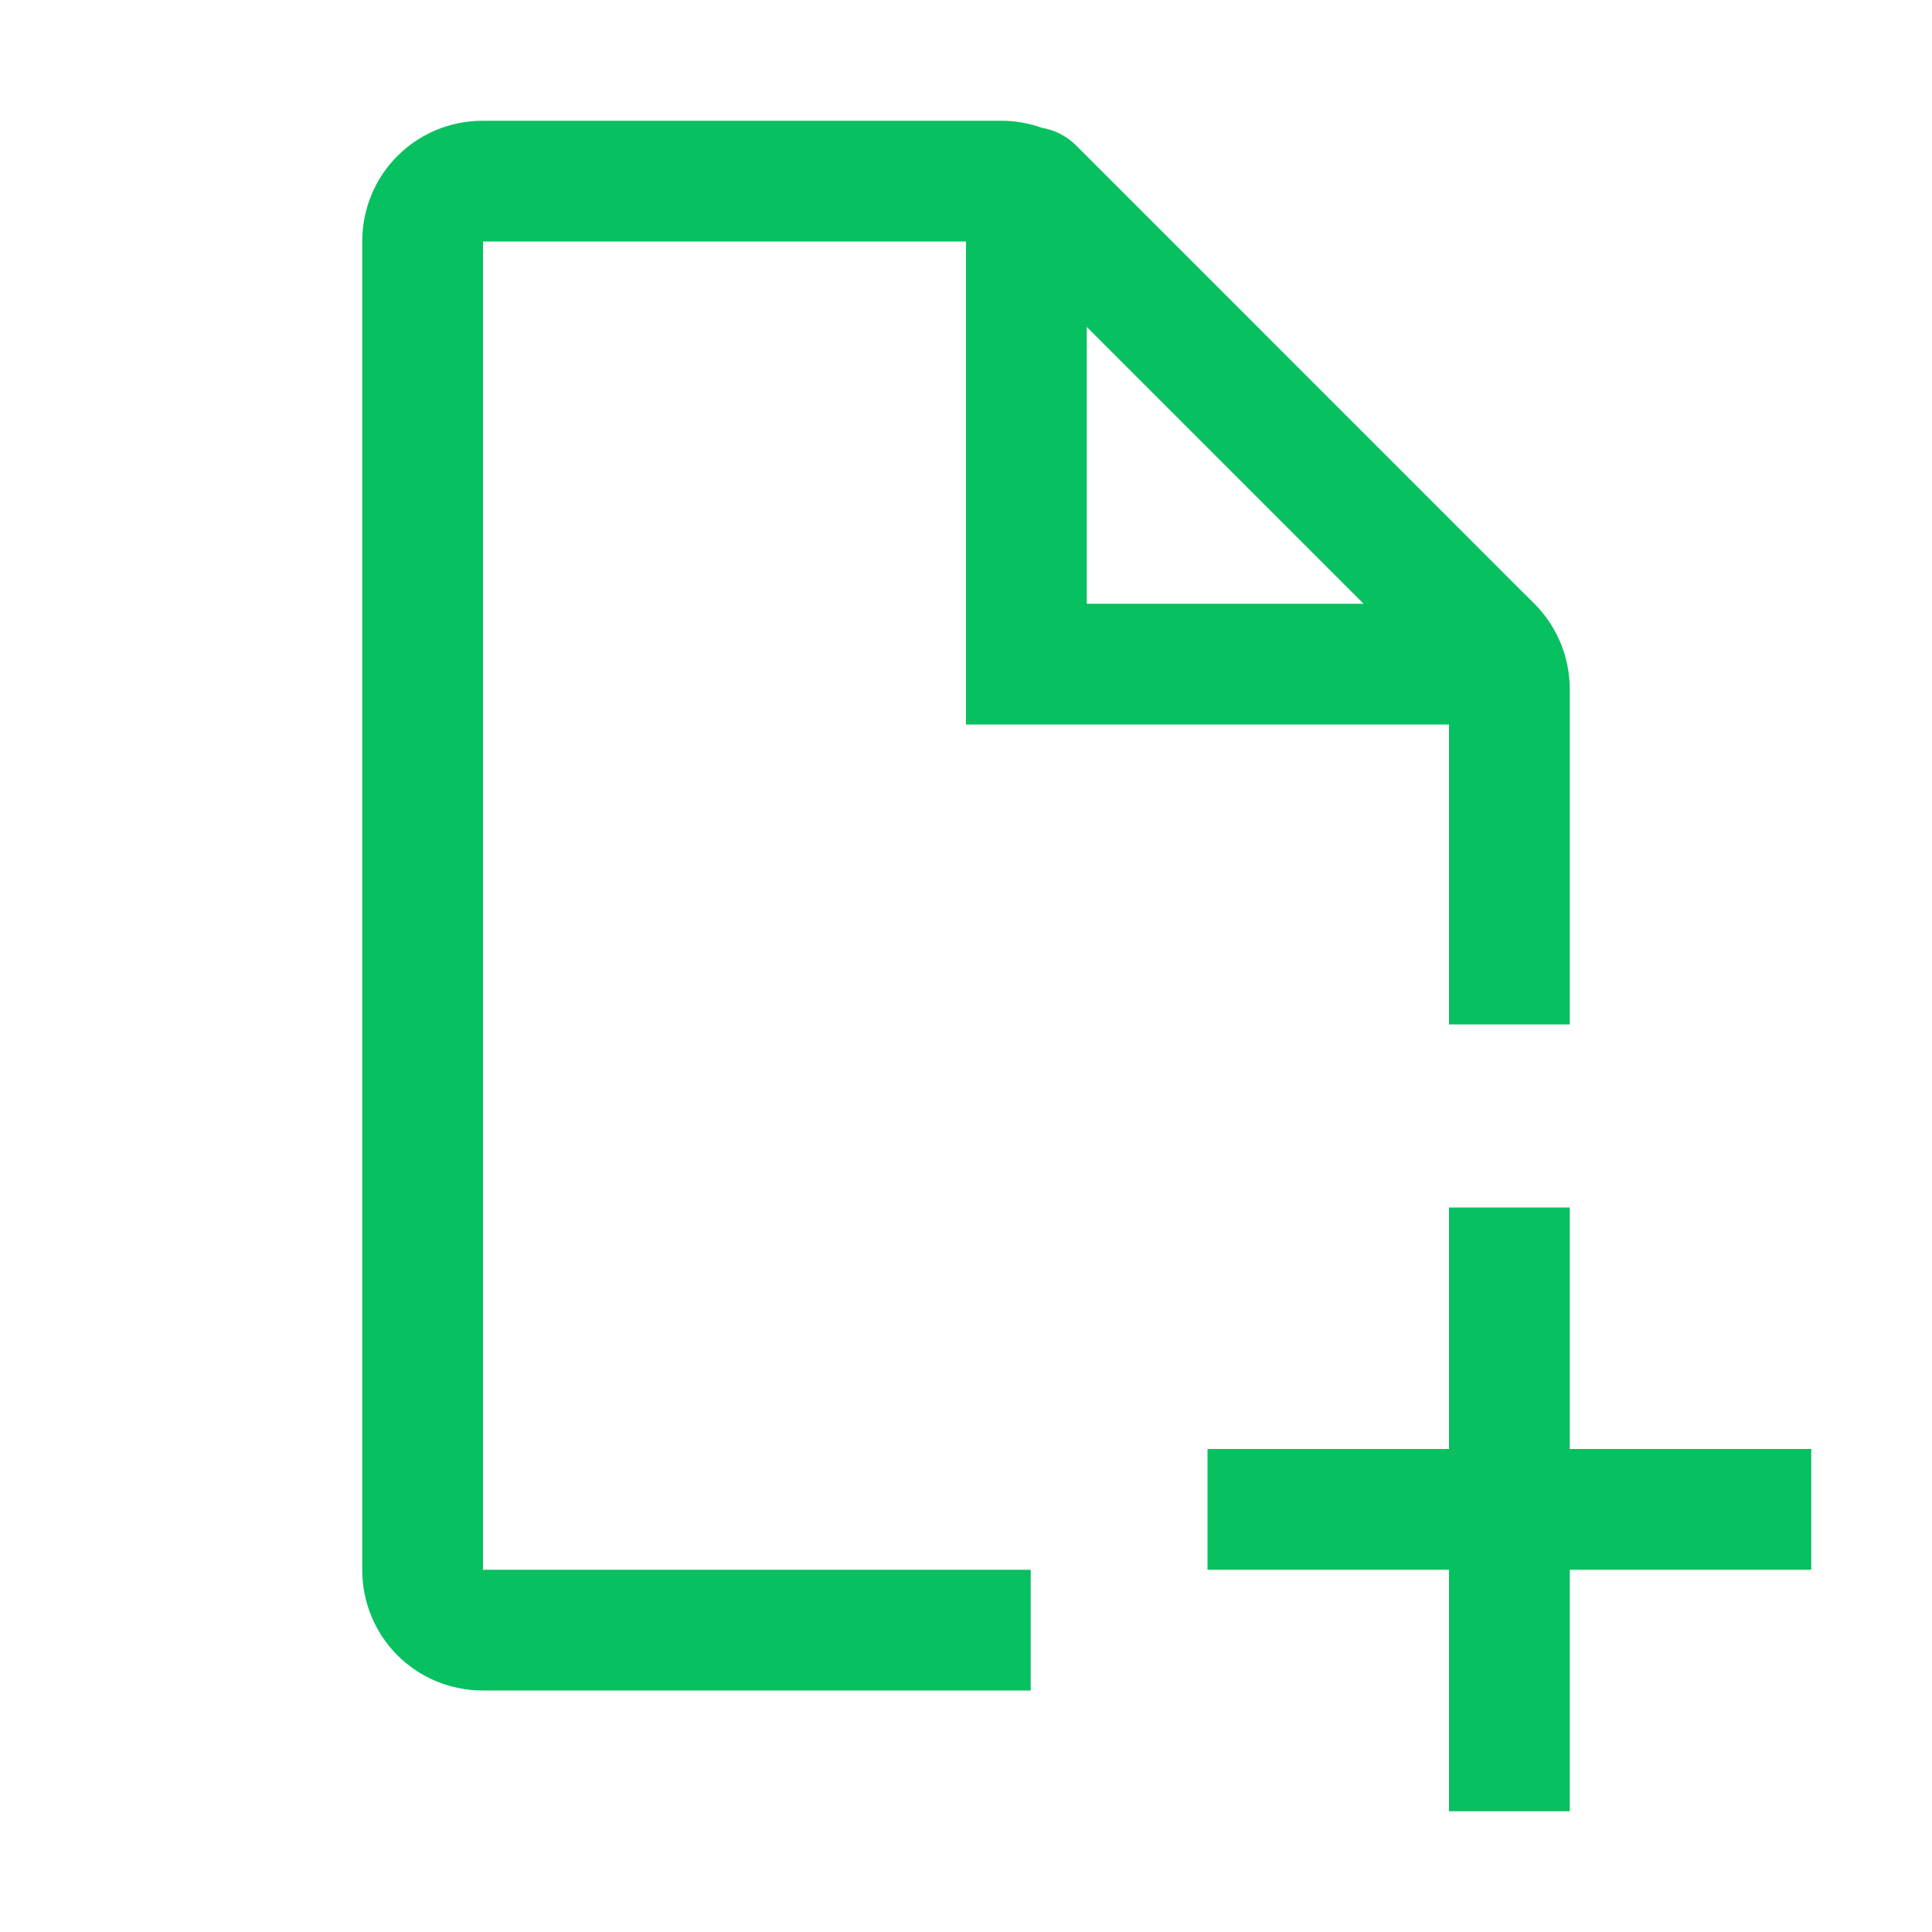
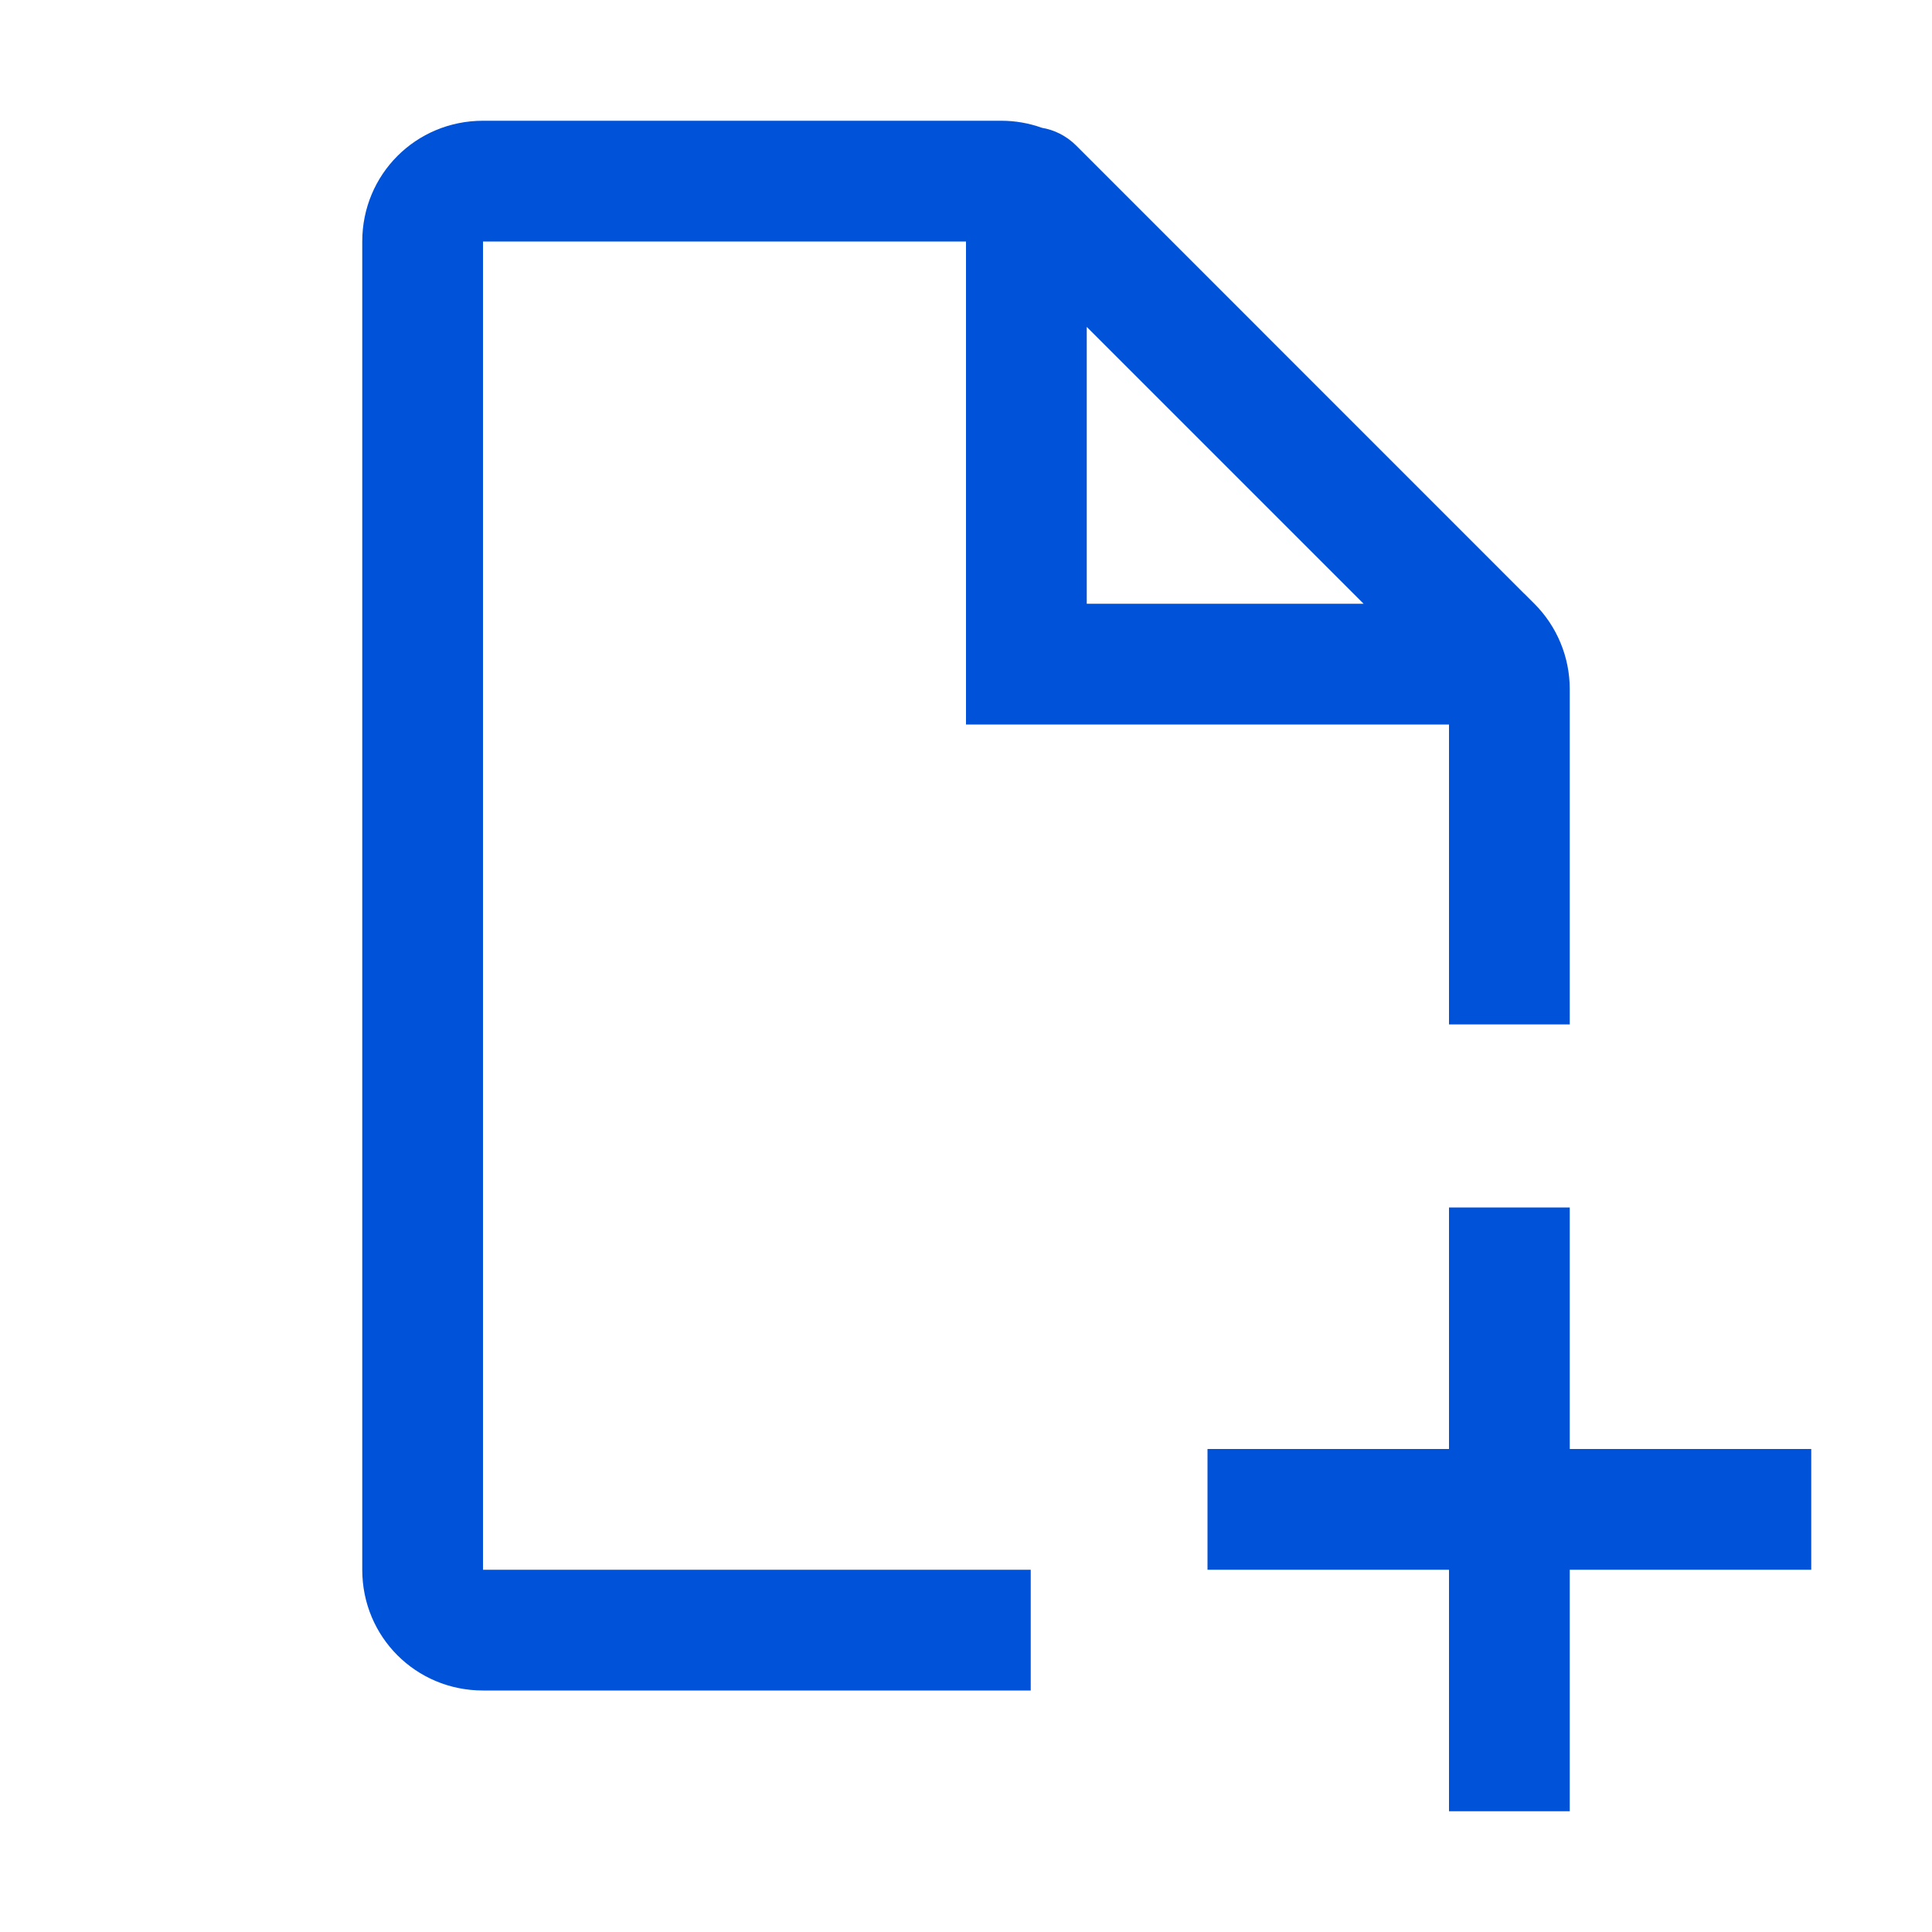
<svg xmlns="http://www.w3.org/2000/svg" width="20" height="20" viewBox="0 0 20 20" fill="none">
-   <path d="M5 1.25C4.305 1.25 3.75 1.805 3.75 2.5V16.25C3.75 16.945 4.305 17.5 5 17.5H10.67V16.25H5V2.5H10V7.5H15V10.605H16.25V7.134C16.25 6.802 16.118 6.484 15.884 6.25L15.781 6.147L15.779 6.146L11.142 1.508C11.036 1.402 10.91 1.344 10.786 1.323C10.652 1.275 10.511 1.25 10.366 1.25H5ZM14.116 6.25H11.25V3.384L14.116 6.25Z" fill="#07C05F" />
-   <path d="M15 18.75V16.25H12.5V15H15V12.5H16.25V15H18.75V16.25H16.25V18.75H15Z" fill="#07C05F" />
+   <path d="M5 1.25C4.305 1.25 3.75 1.805 3.75 2.5V16.25C3.75 16.945 4.305 17.5 5 17.5H10.67V16.25H5V2.5H10V7.5H15V10.605H16.25V7.134C16.25 6.802 16.118 6.484 15.884 6.25L15.781 6.147L15.779 6.146L11.142 1.508C11.036 1.402 10.91 1.344 10.786 1.323C10.652 1.275 10.511 1.25 10.366 1.25H5ZM14.116 6.25H11.25V3.384L14.116 6.25Z" fill="#0052D9" />
+   <path d="M15 18.75V16.25H12.5V15H15V12.5H16.25V15H18.75V16.25H16.25V18.75H15Z" fill="#0052D9" />
</svg>
